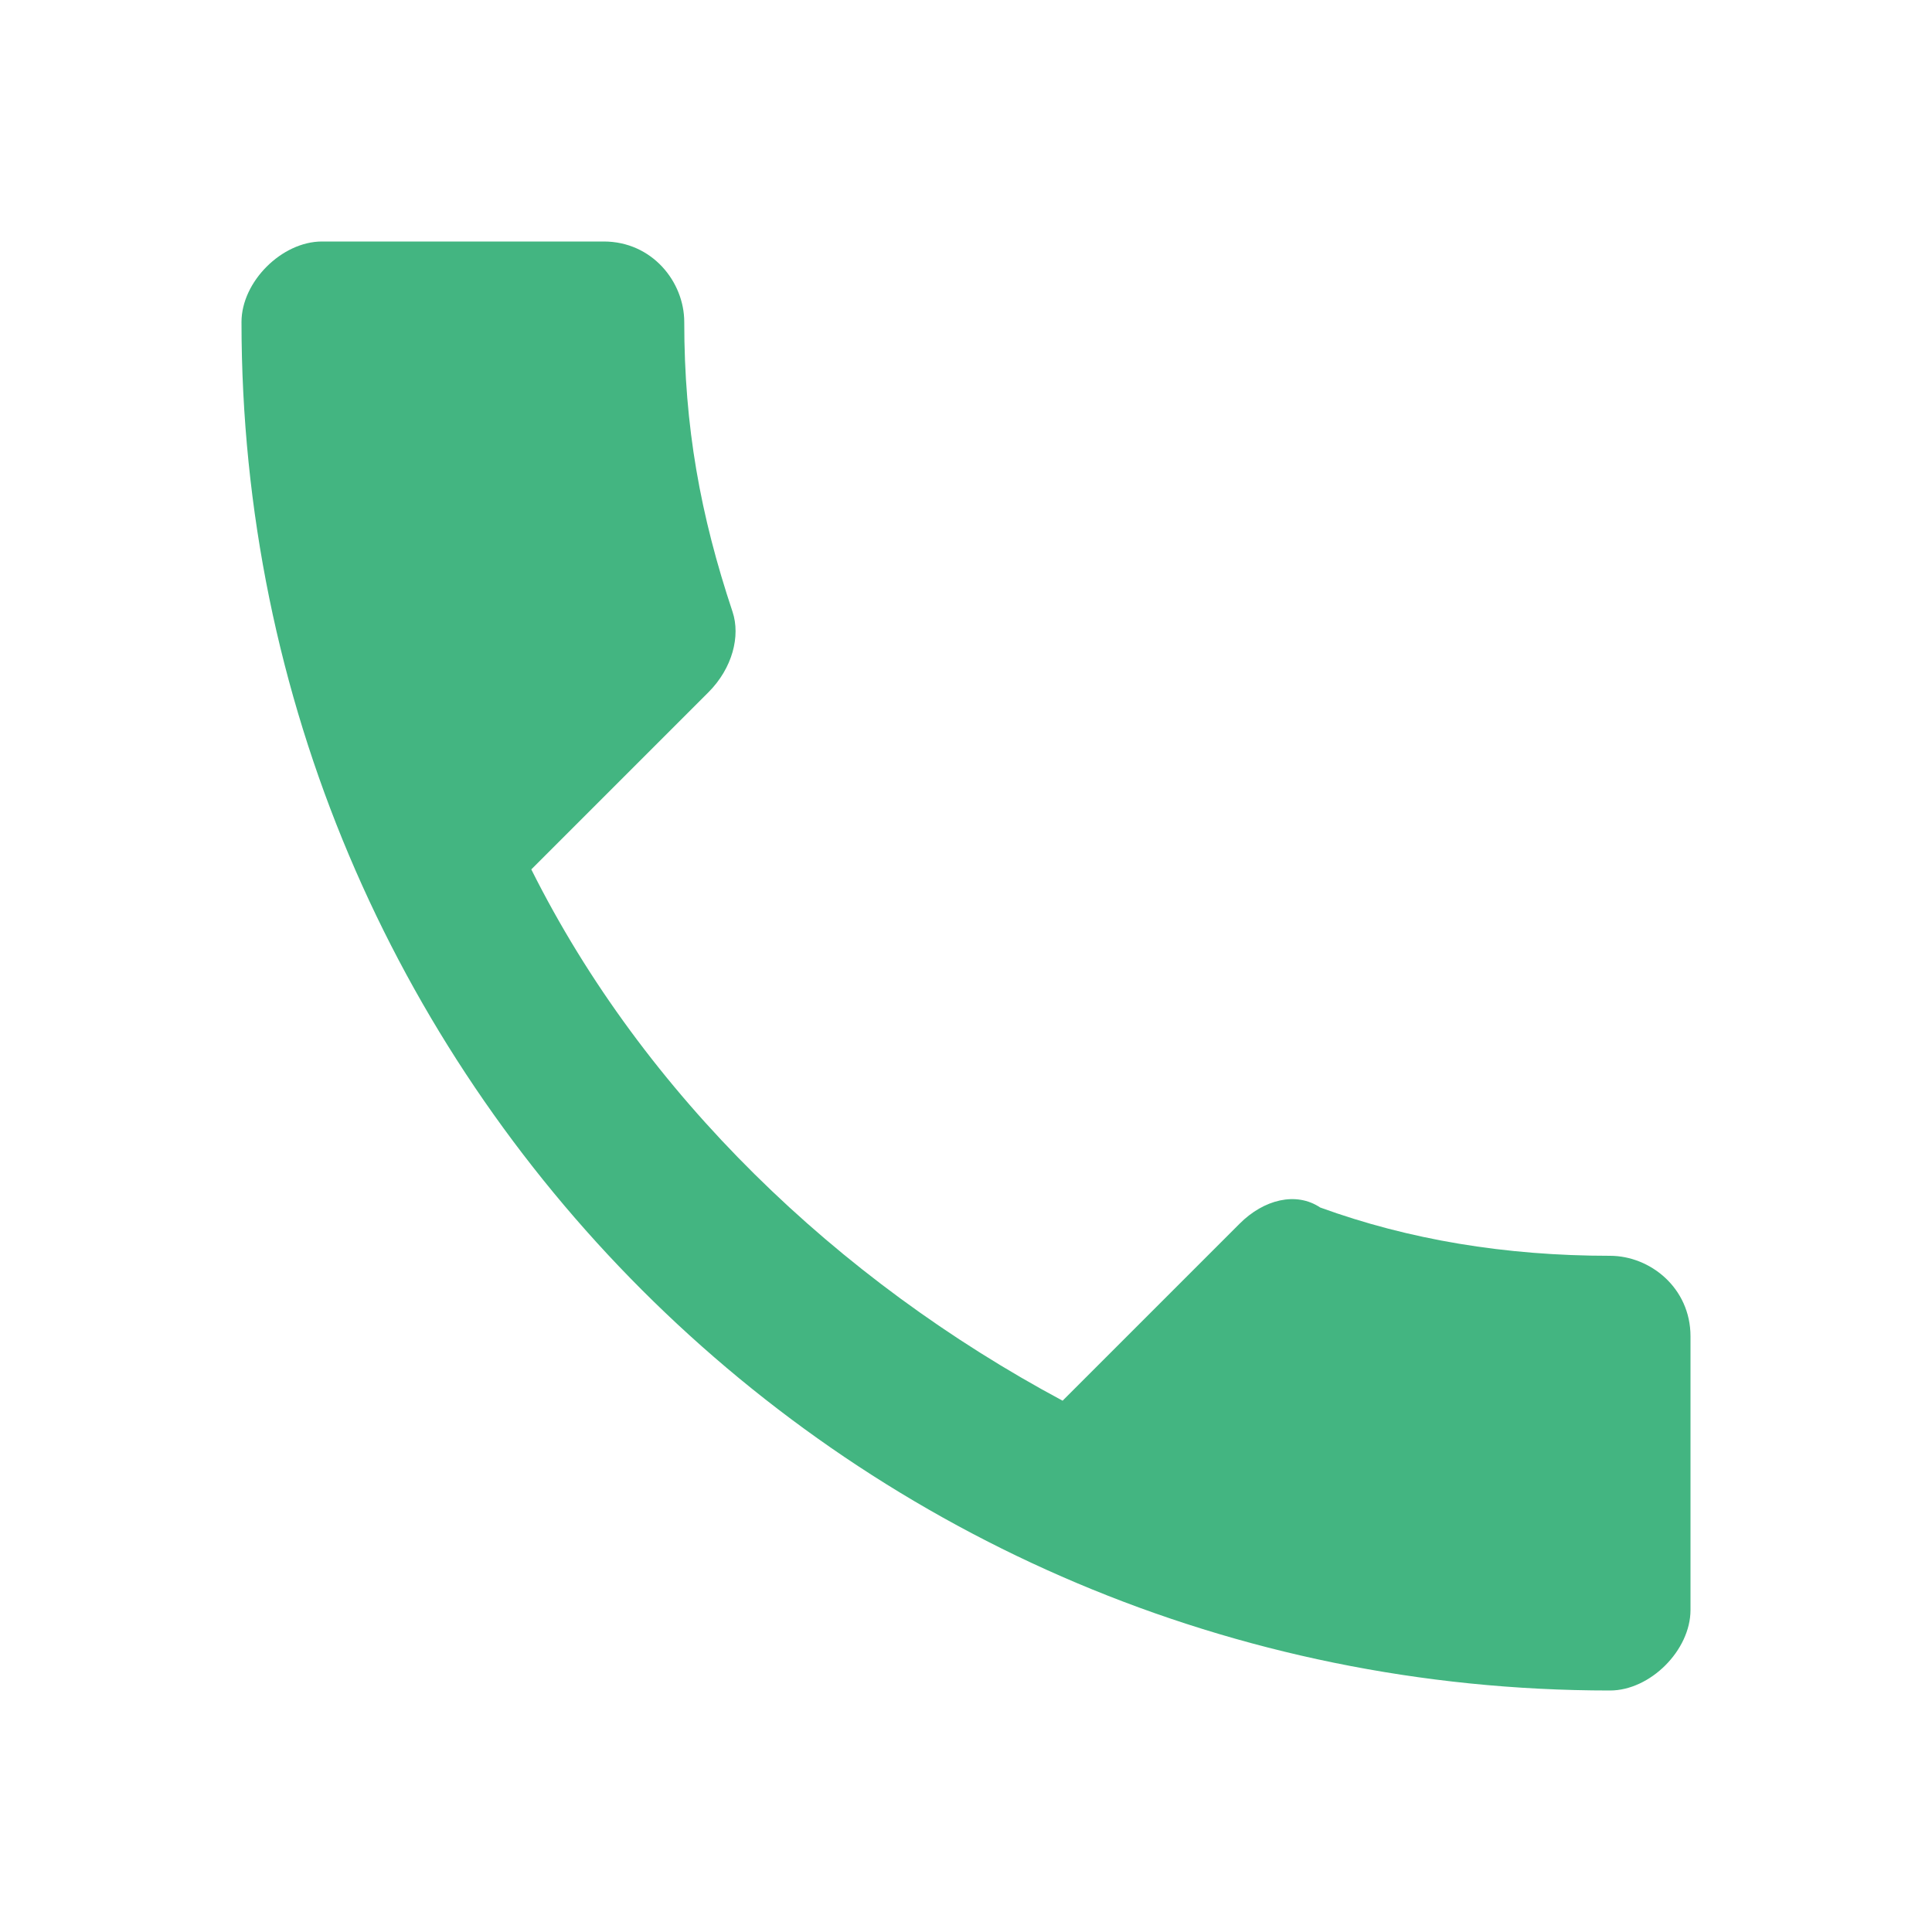
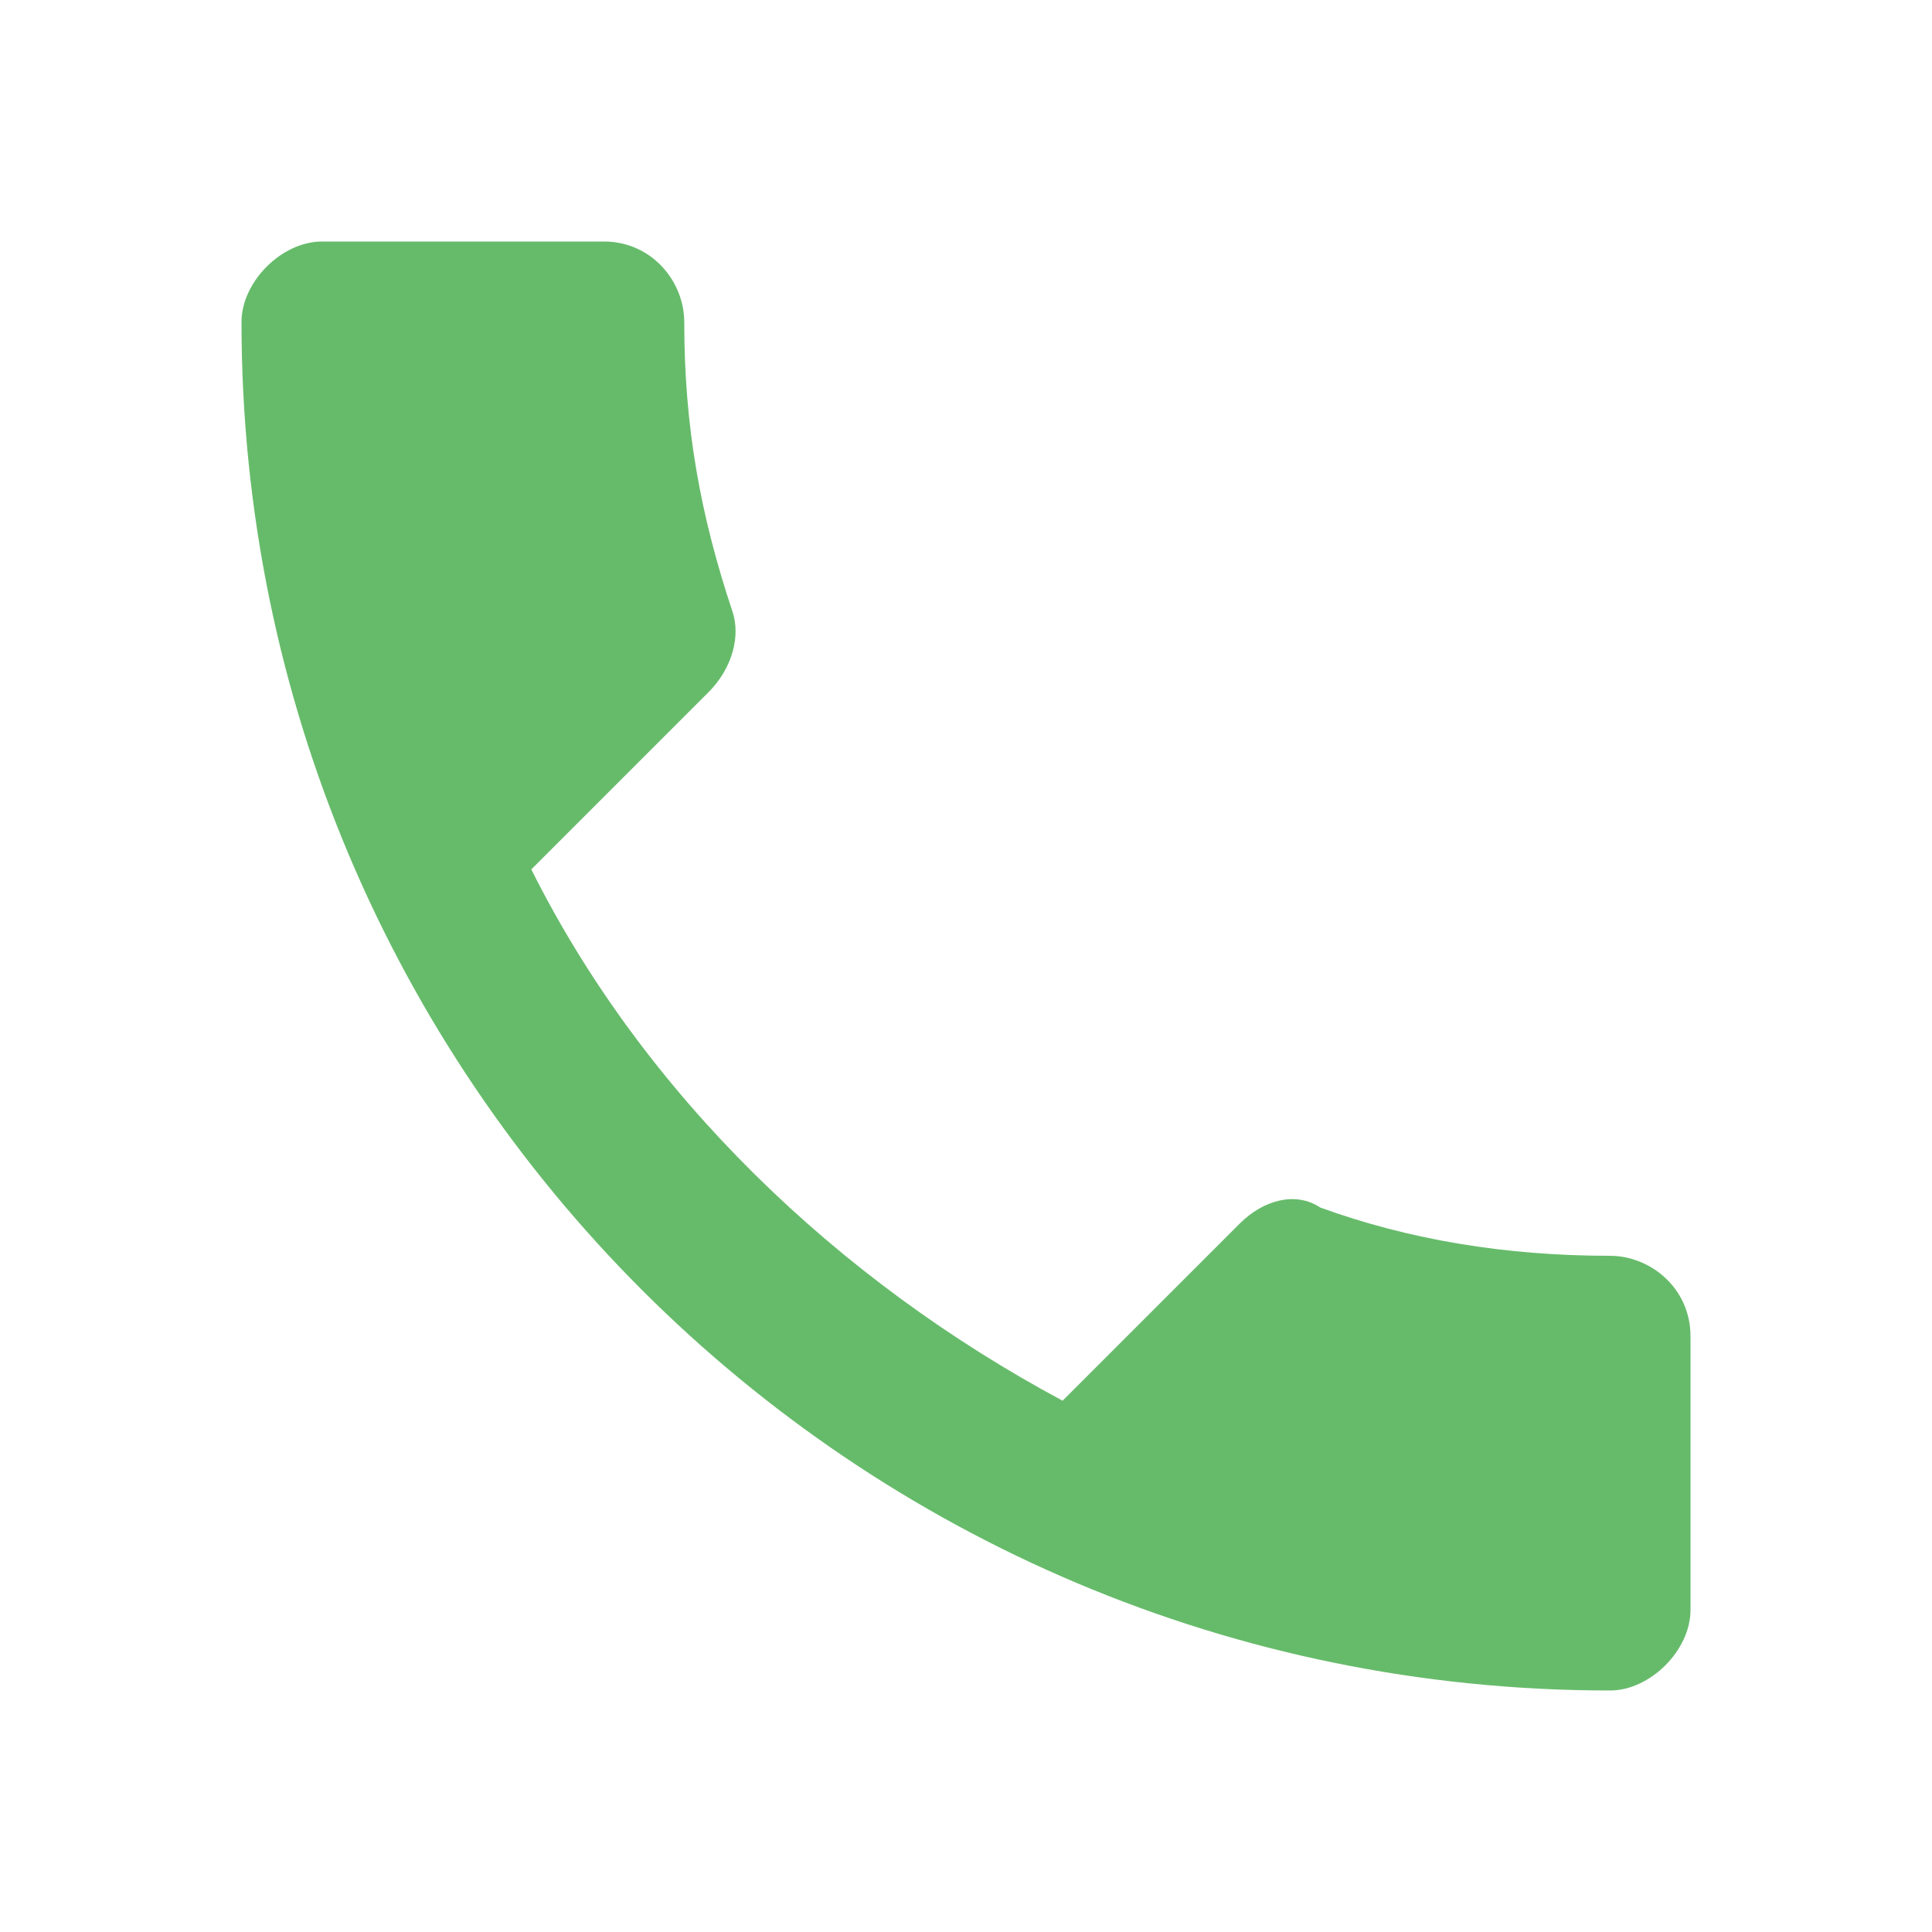
<svg xmlns="http://www.w3.org/2000/svg" version="1.1" id="Calque_1" x="0px" y="0px" viewBox="0 0 24 24" enable-background="new 0 0 24 24" xml:space="preserve">
  <path fill="none" d="M0,0h24v24H0V0z" />
-   <path fill="#43B581" d="M6.6,10.8c1.4,2.8,3.8,5.1,6.6,6.6l2.2-2.2c0.3-0.3,0.7-0.4,1-0.2c1.1,0.4,2.3,0.6,3.6,0.6c0.5,0,1,0.4,1,1  V20c0,0.5-0.5,1-1,1C10.6,21,3,13.4,3,4c0-0.5,0.5-1,1-1h3.5c0.6,0,1,0.5,1,1c0,1.3,0.2,2.4,0.6,3.6c0.1,0.3,0,0.7-0.3,1L6.6,10.8z" />
+   <path fill="#66BB6A" d="M6.6,10.8c1.4,2.8,3.8,5.1,6.6,6.6l2.2-2.2c0.3-0.3,0.7-0.4,1-0.2c1.1,0.4,2.3,0.6,3.6,0.6c0.5,0,1,0.4,1,1  V20c0,0.5-0.5,1-1,1C10.6,21,3,13.4,3,4c0-0.5,0.5-1,1-1h3.5c0.6,0,1,0.5,1,1c0,1.3,0.2,2.4,0.6,3.6c0.1,0.3,0,0.7-0.3,1L6.6,10.8z" />
</svg>
